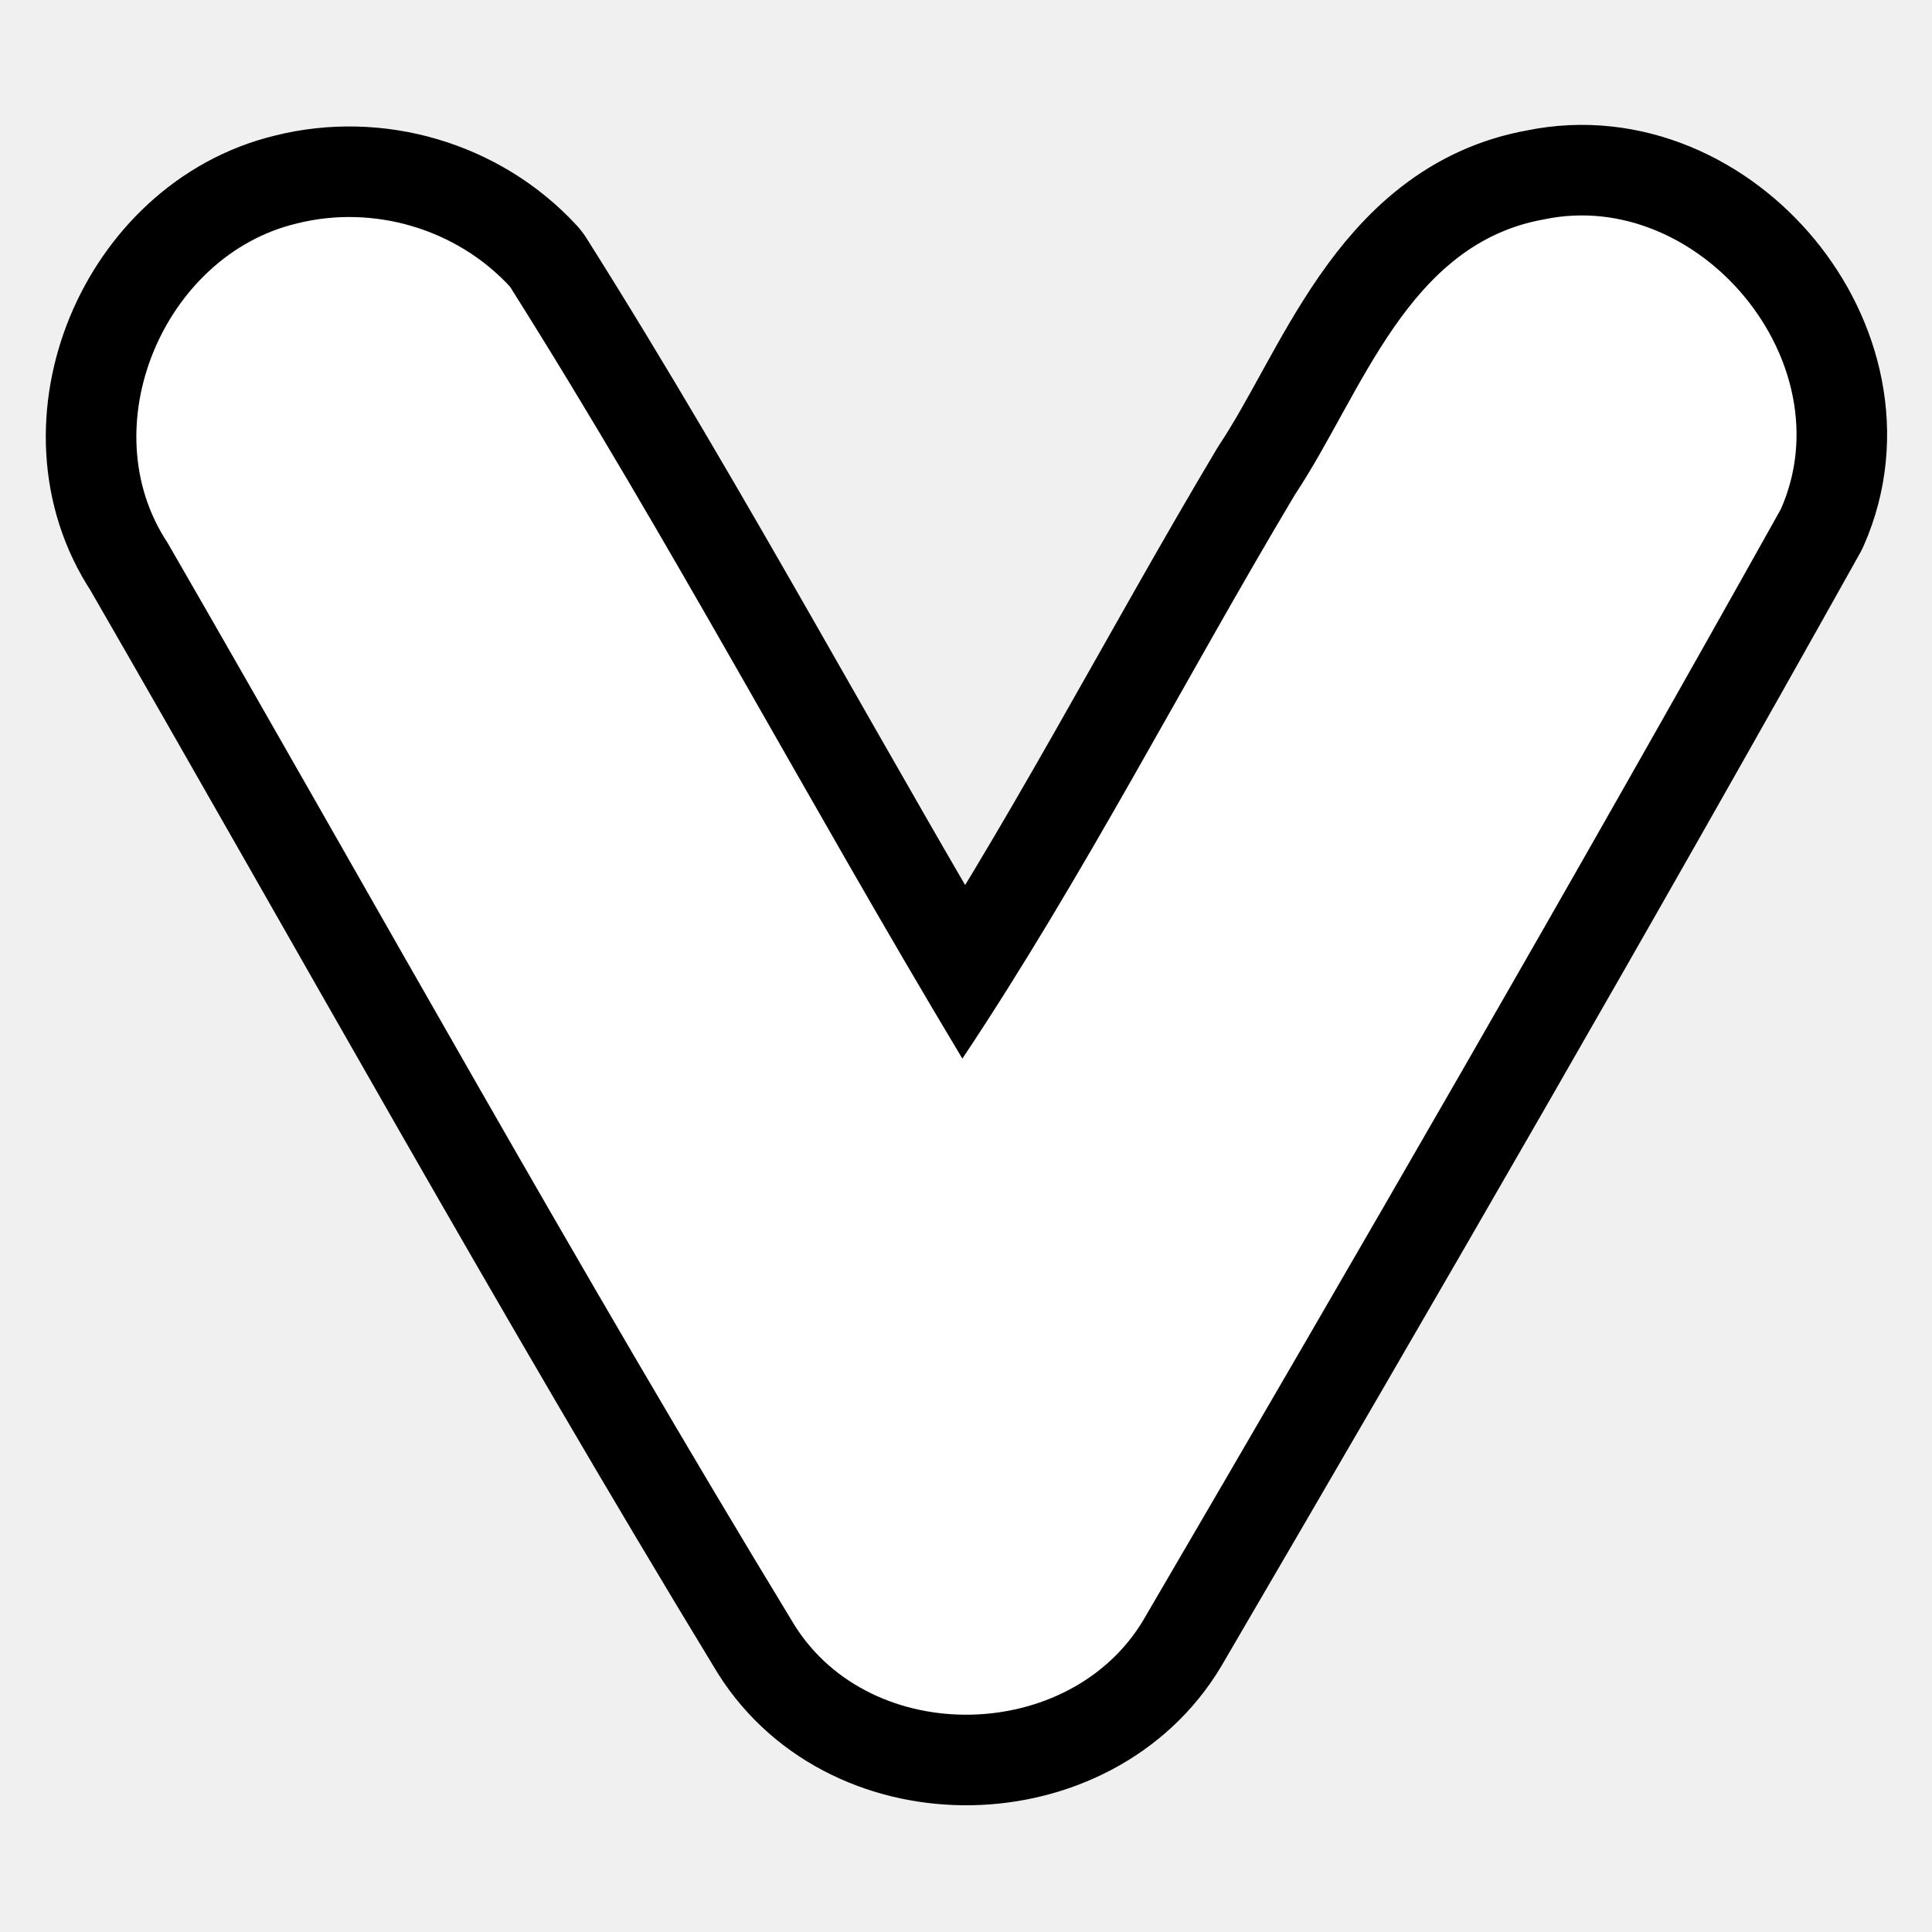
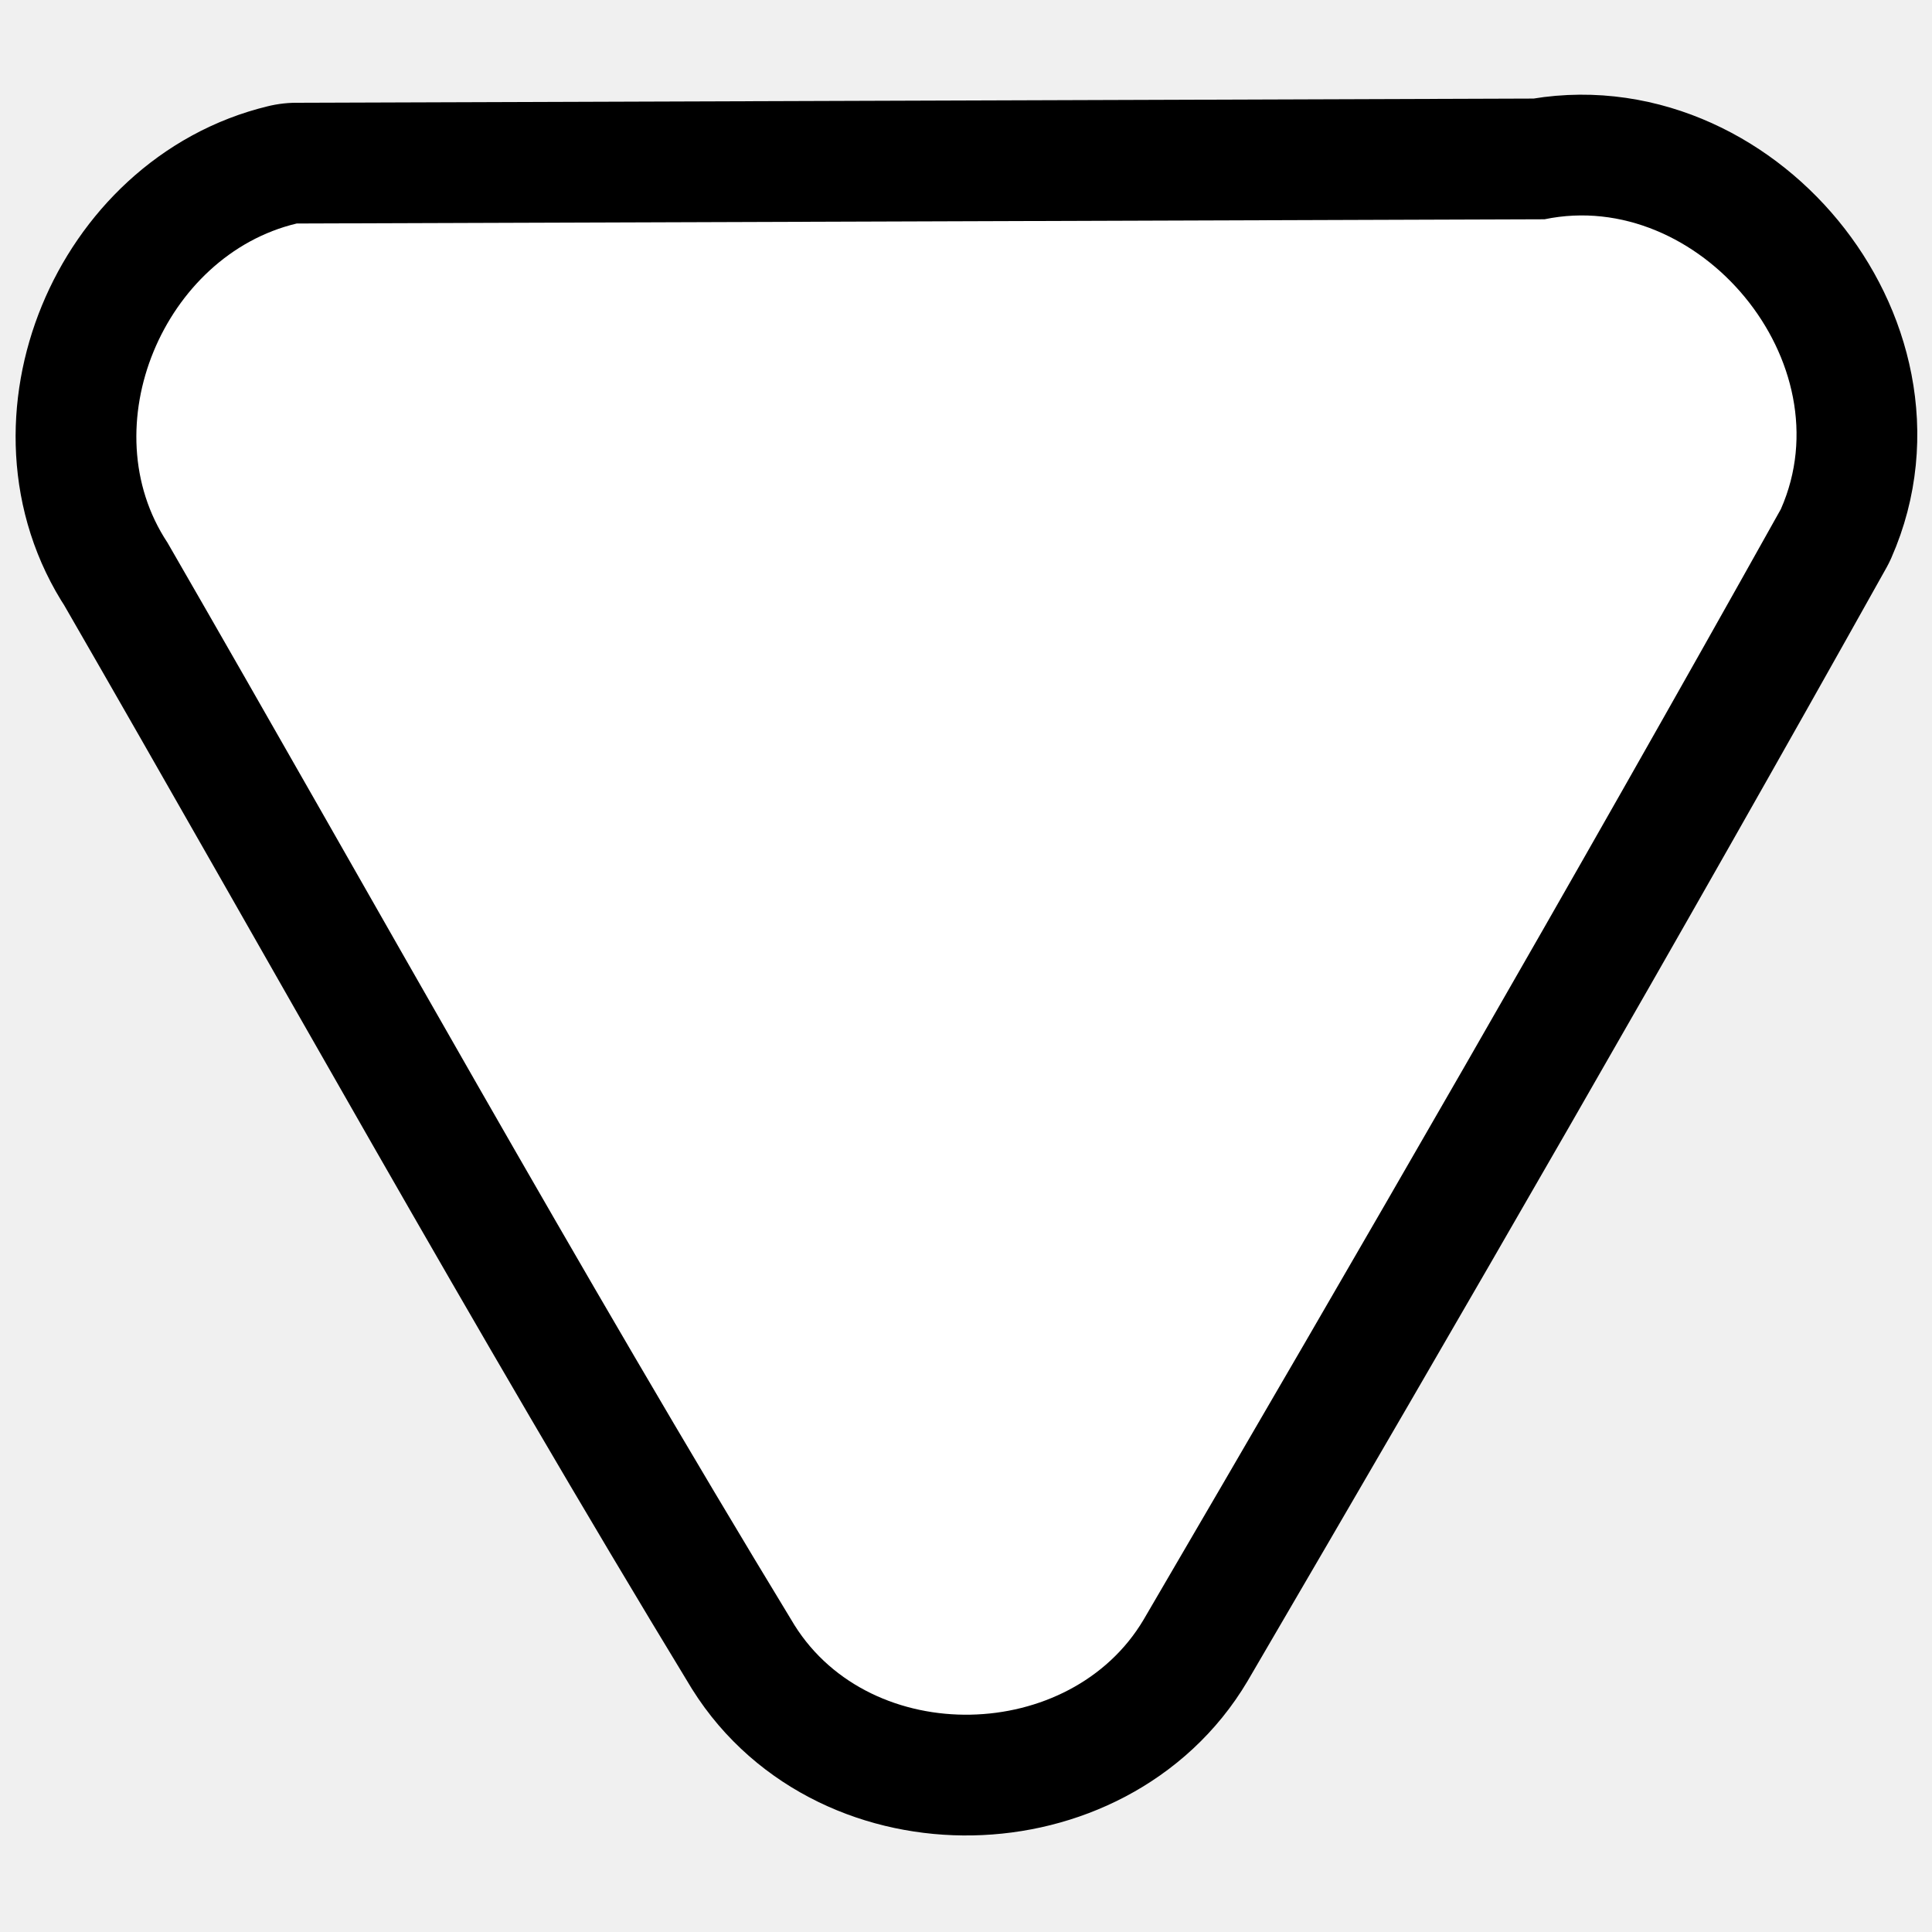
- <svg xmlns="http://www.w3.org/2000/svg" width="32" height="32" version="1.1" viewBox="0 0 32 32">
-   <path d="m4.914 3.702c-2.201 0.524-3.408 3.371-2.14 5.286 3.451 5.982 6.797 12.029 10.385 17.929 1.275 2.033 4.571 1.953 5.783-0.091 3.567-6.103 7.106-12.224 10.555-18.394 1.071-2.429-1.357-5.332-3.915-4.8-2.275 0.4-3.015 2.876-4.137 4.566-1.85 3.101-3.503 6.335-5.505 9.336-2.543-4.234-4.859-8.613-7.493-12.786-0.889-0.962-2.267-1.365-3.534-1.046z" fill="#fff" stroke="#000" stroke-linecap="round" stroke-linejoin="round" stroke-miterlimit="2.3" stroke-width="3" style="paint-order:stroke markers fill" />
+ <svg xmlns="http://www.w3.org/2000/svg" width="32" height="32" version="1.1" viewBox="0 0 32 32" id="svg1">
+   <defs id="defs1" />
+   <path d="m4.914 3.702c-2.201 0.524-3.408 3.371-2.14 5.286 3.451 5.982 6.797 12.029 10.385 17.929 1.275 2.033 4.571 1.953 5.783-0.091 3.567-6.103 7.106-12.224 10.555-18.394 1.071-2.429-1.357-5.332-3.915-4.8l-20.669 0.07z" fill="#fff" stroke="#000" stroke-linecap="round" stroke-linejoin="round" stroke-miterlimit="2.3" stroke-width="3" style="paint-order:stroke markers fill;stroke-width:4;stroke-dasharray:none" id="path1" />
</svg>
